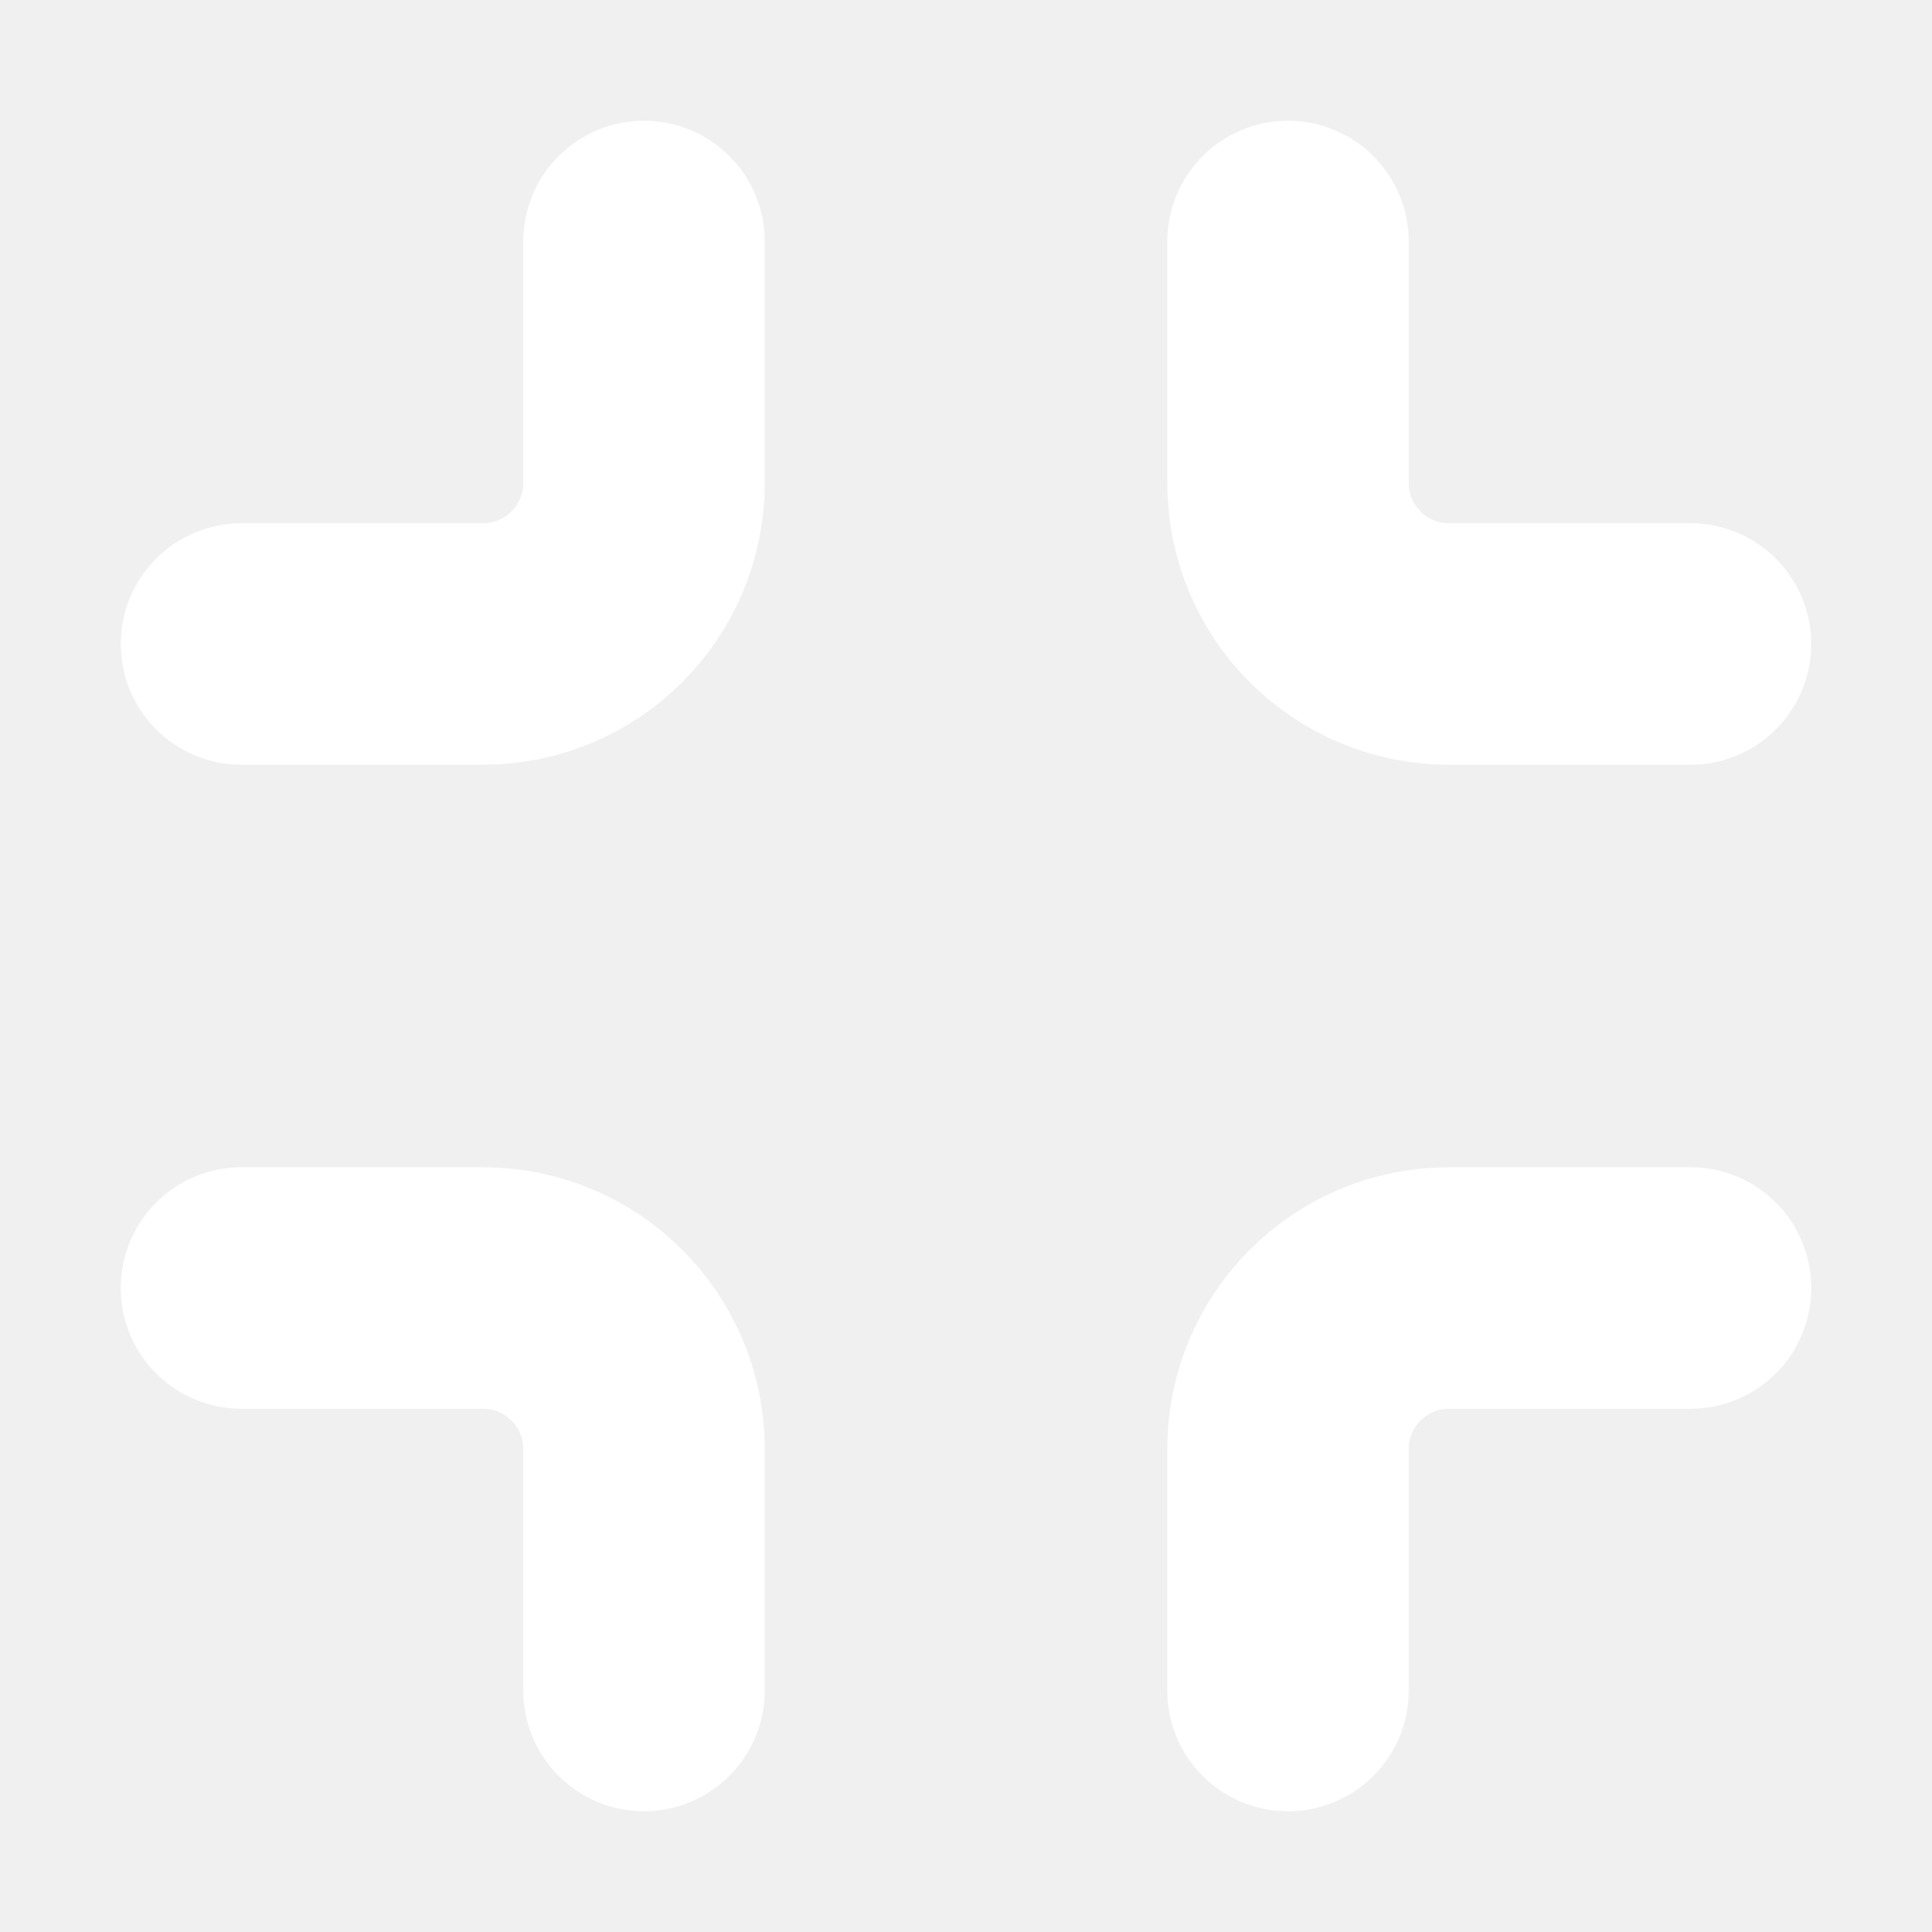
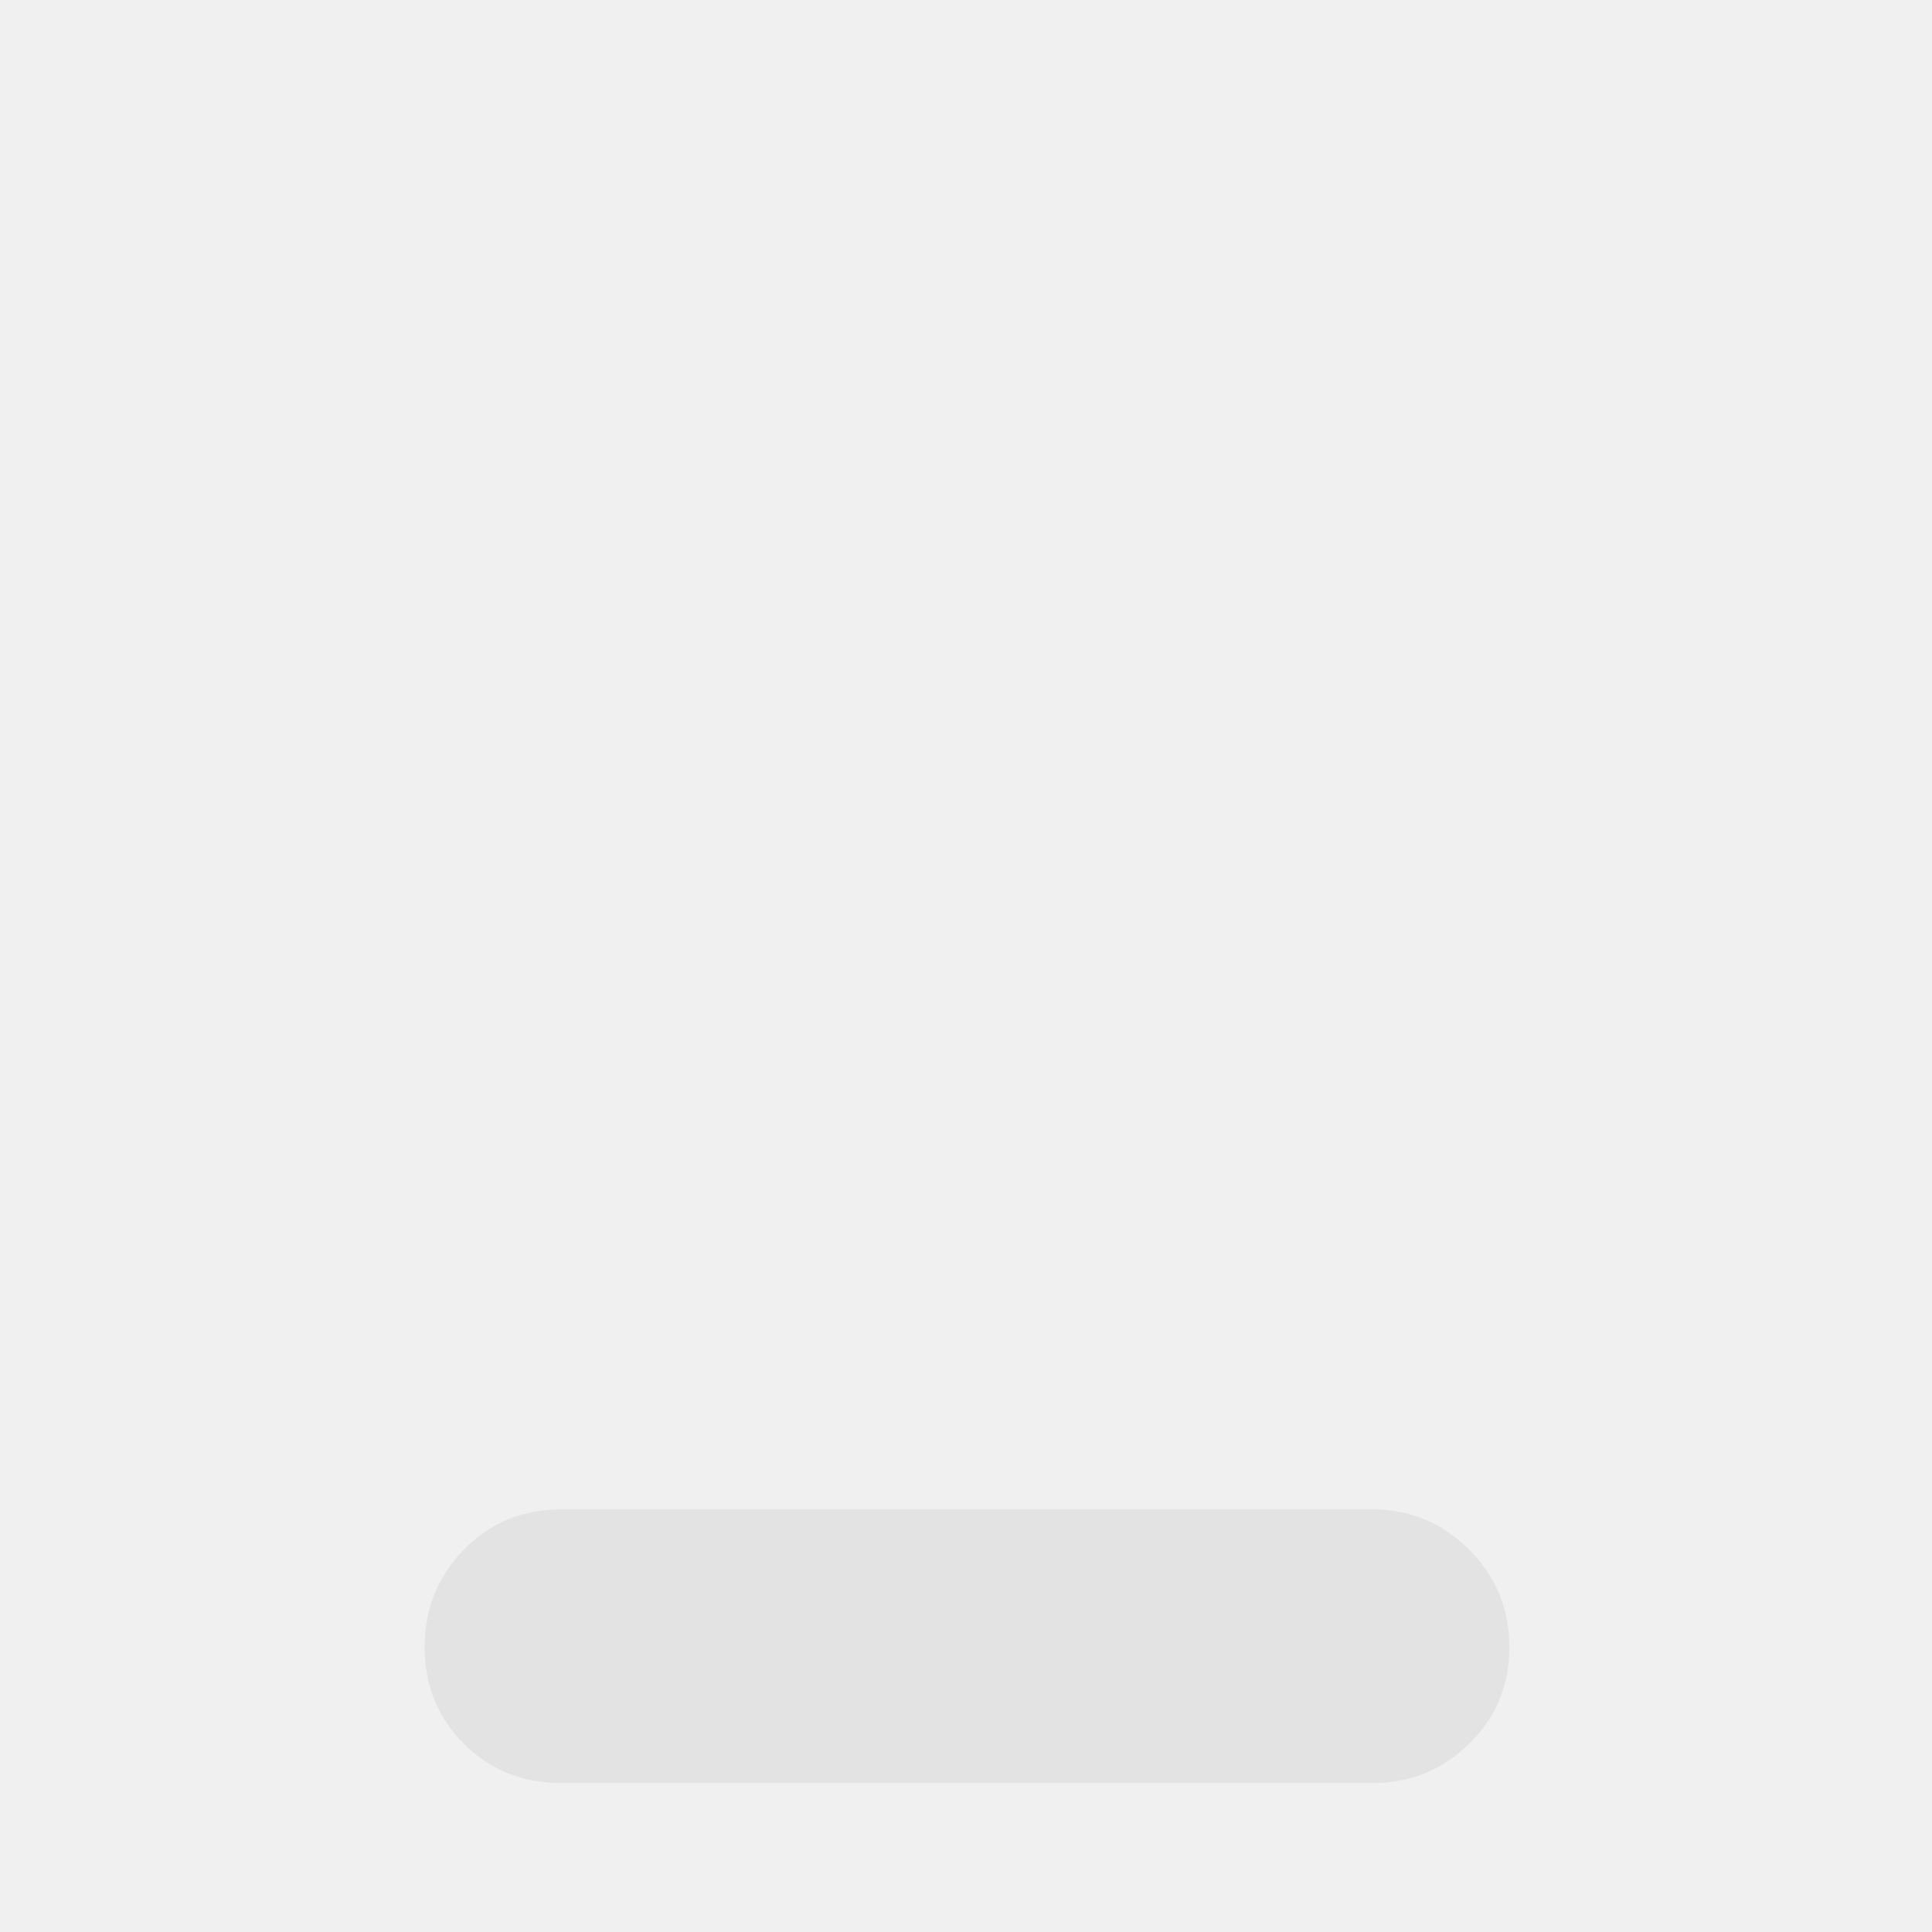
- <svg xmlns="http://www.w3.org/2000/svg" width="24" height="24" viewBox="0 0 24 24" fill="none" stroke="#ffffff" stroke-width="3" stroke-linecap="round" stroke-linejoin="round" class="lucide lucide-minimize-icon lucide-minimize">
-   <path d="M8 3v3a2 2 0 0 1-2 2H3" />
-   <path d="M21 8h-3a2 2 0 0 1-2-2V3" />
-   <path d="M3 16h3a2 2 0 0 1 2 2v3" />
-   <path d="M16 21v-3a2 2 0 0 1 2-2h3" />
+ <svg xmlns="http://www.w3.org/2000/svg" height="24px" viewBox="0 -960 960 960" width="24px" fill="#e3e3e3">
+   <path d="M279-74q-29 0-48.5-19.5t-19.5-48q0-28.5 19.5-48.5t48.5-20h403q28 0 48 20t20 48.5q0 28.5-20 48T682-74H279Z" />
</svg>
